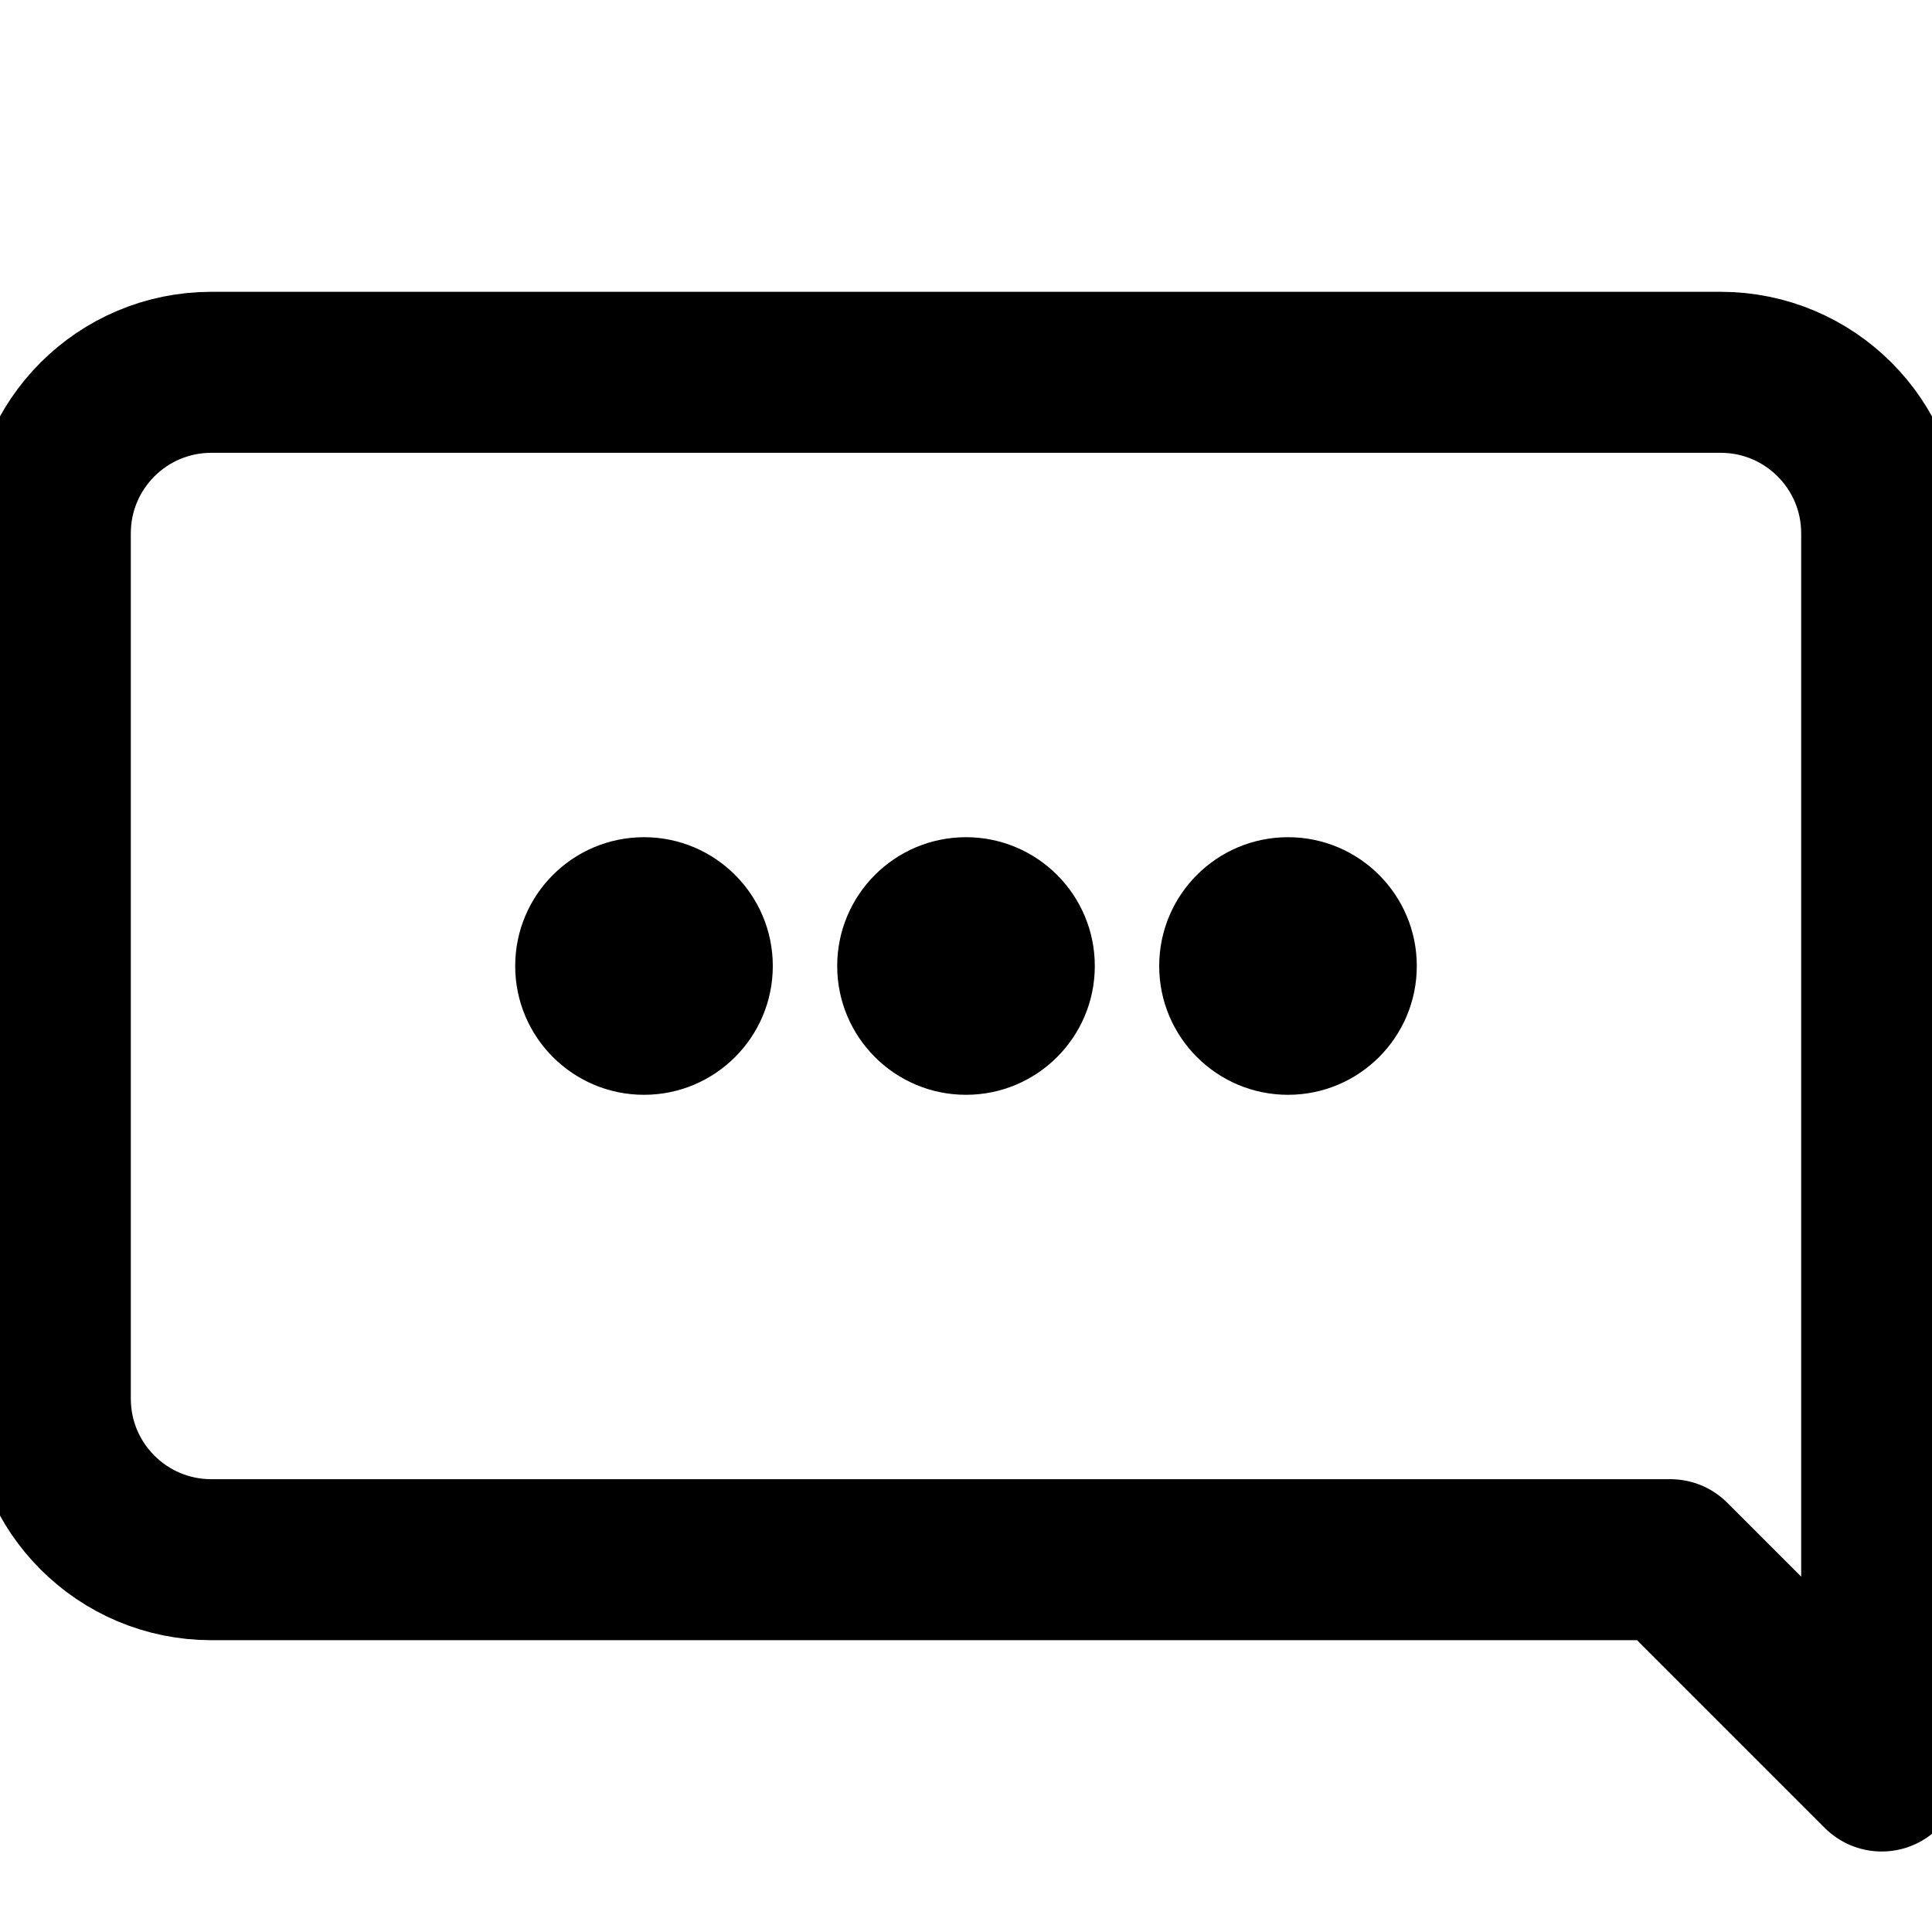
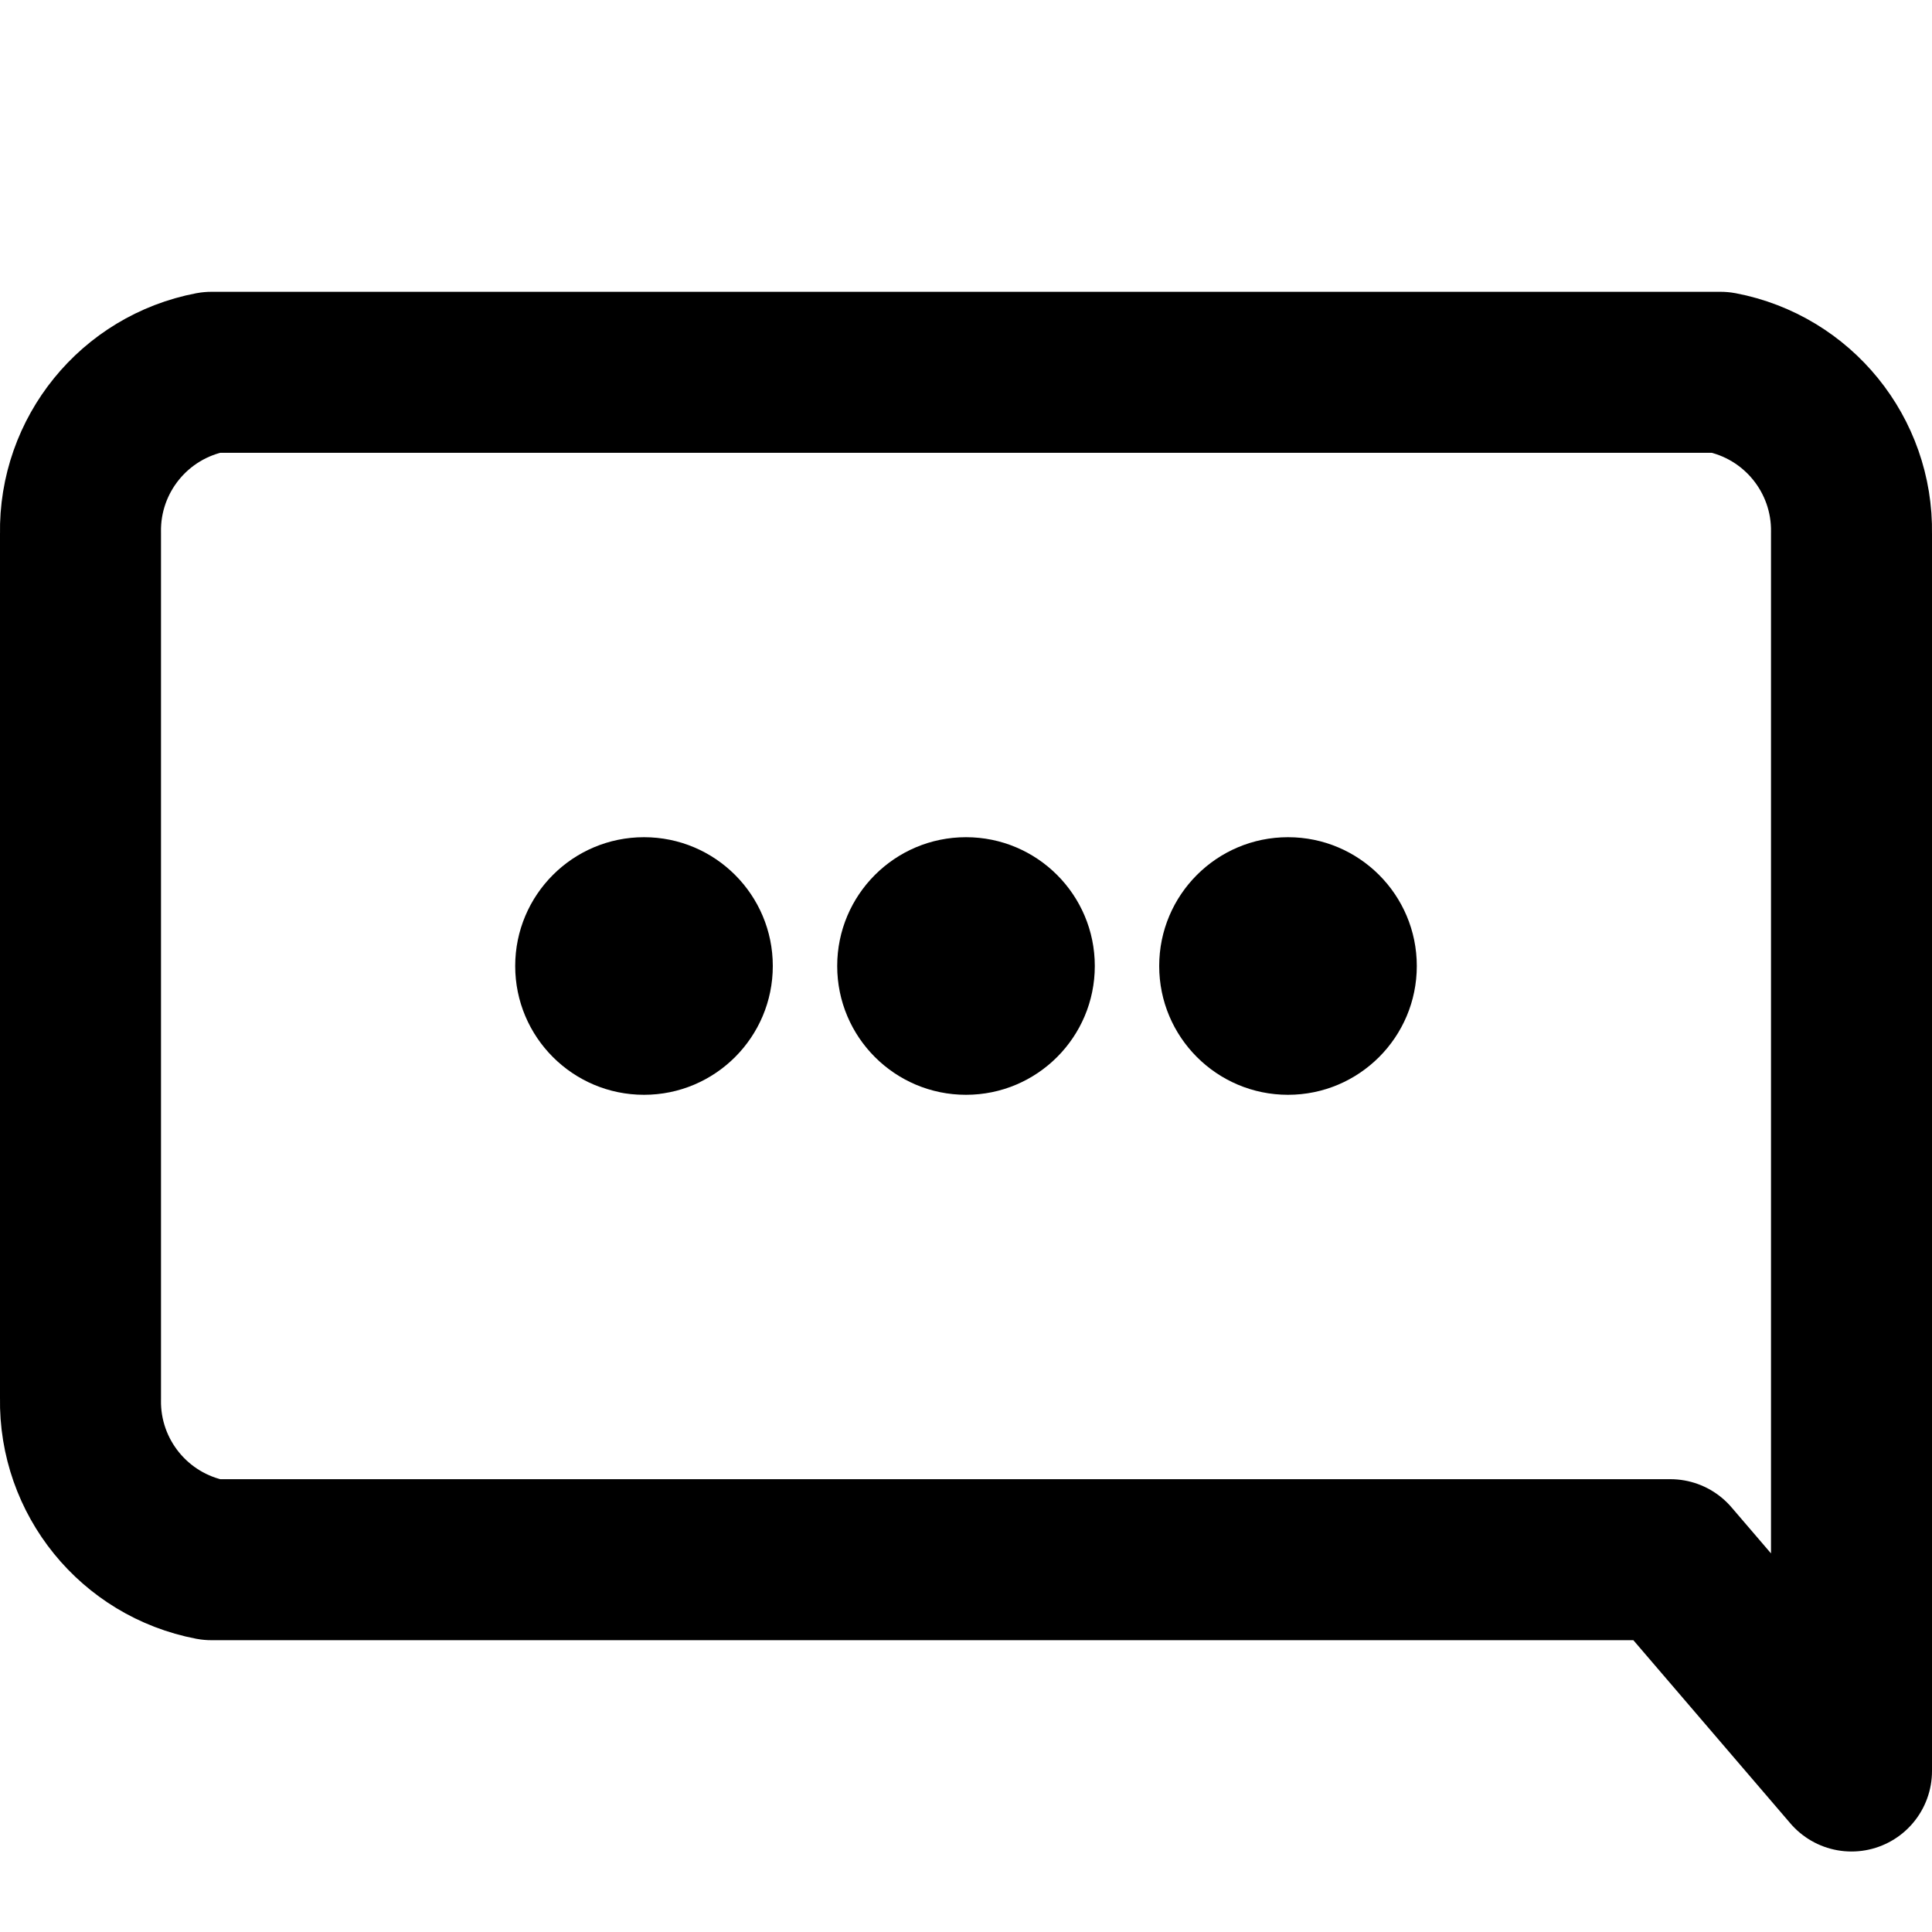
<svg xmlns="http://www.w3.org/2000/svg" width="100%" height="100%" viewBox="0 -4 24 24" fill="none" stroke="currentColor" stroke-width="2" stroke-linecap="round" stroke-linejoin="round" overflow="visible">
-   <path d="M2.625 0.625L21.375 0.625A2 2 0 0 1 23.375 2.625L23.375 18L20.75 15.375L2.625 15.375A2 2 0 0 1 0.625 13.375L0.625 2.625A2 2 0 0 1 2.625 0.625Z" />
+   <path d="M2.625 0.625L21.375 0.625A2 2 0 0 1 23 2.625L23 18L20.75 15.375L2.625 15.375A2 2 0 0 1 1 13.375L1 2.625A2 2 0 0 1 2.625 0.625Z" />
  <circle cx="8" cy="8" r="1.6" fill="currentColor" stroke="none" />
  <circle cx="12" cy="8" r="1.6" fill="currentColor" stroke="none" />
  <circle cx="16" cy="8" r="1.6" fill="currentColor" stroke="none" />
</svg>
